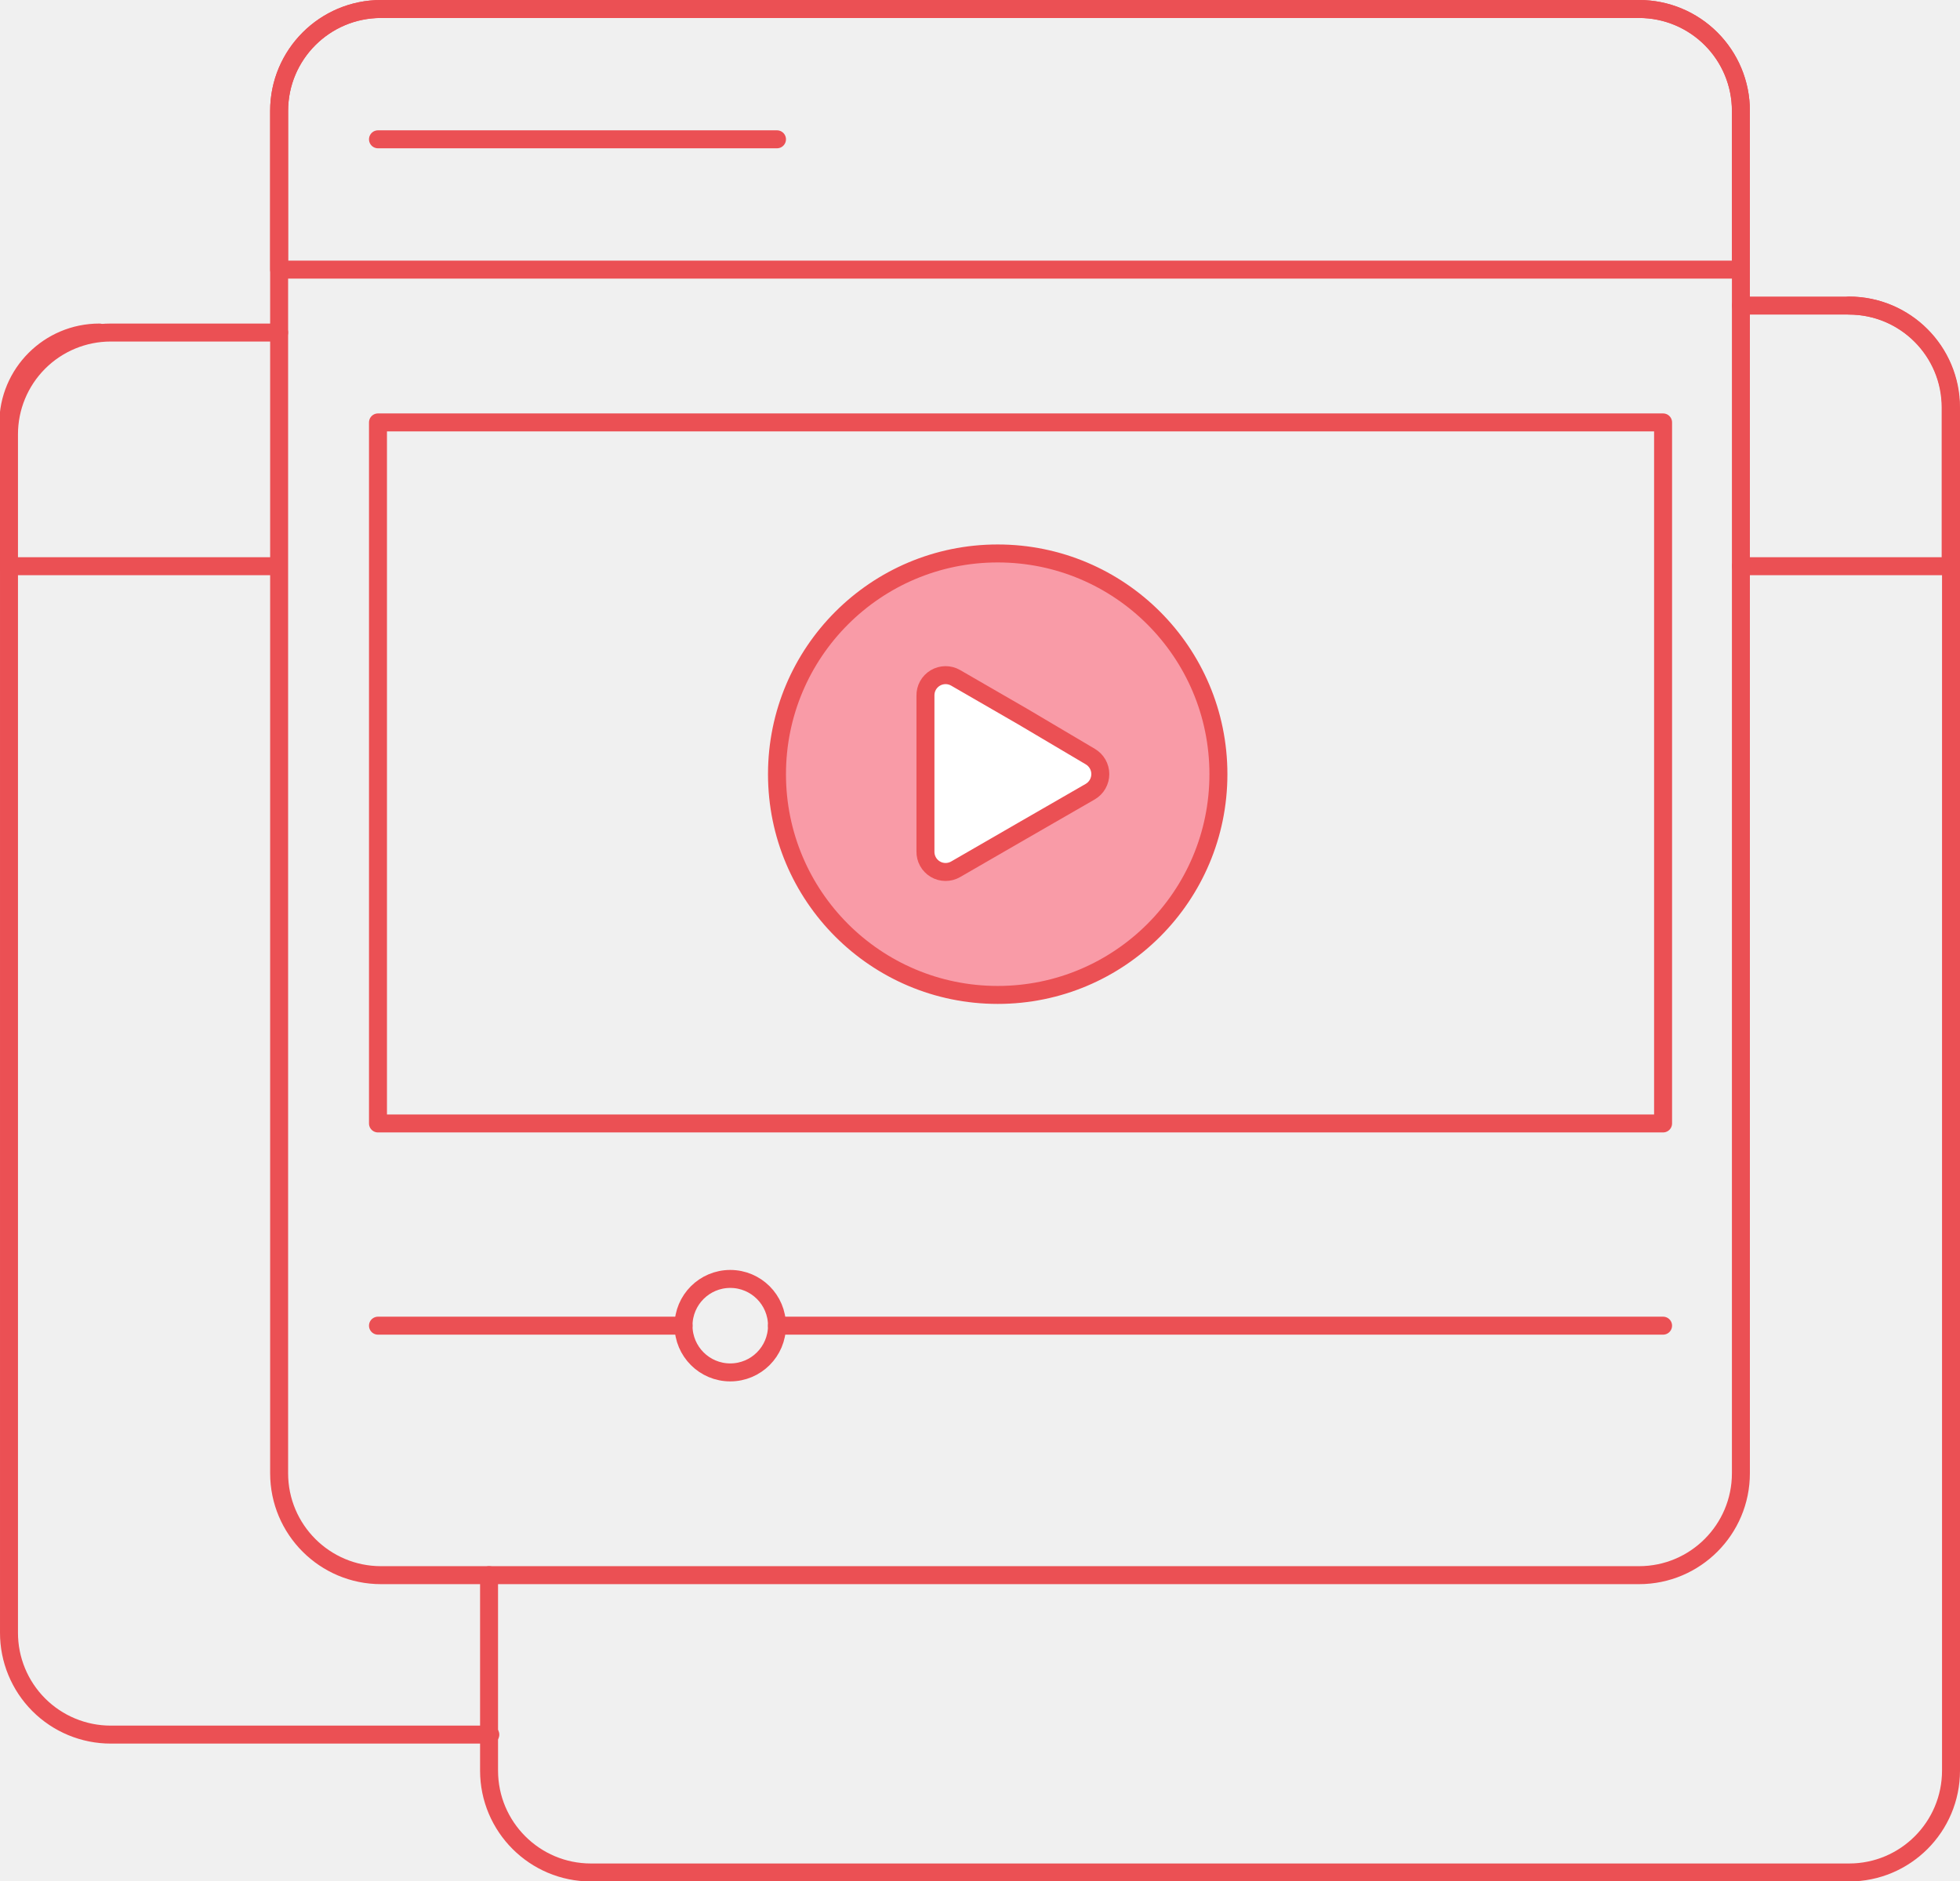
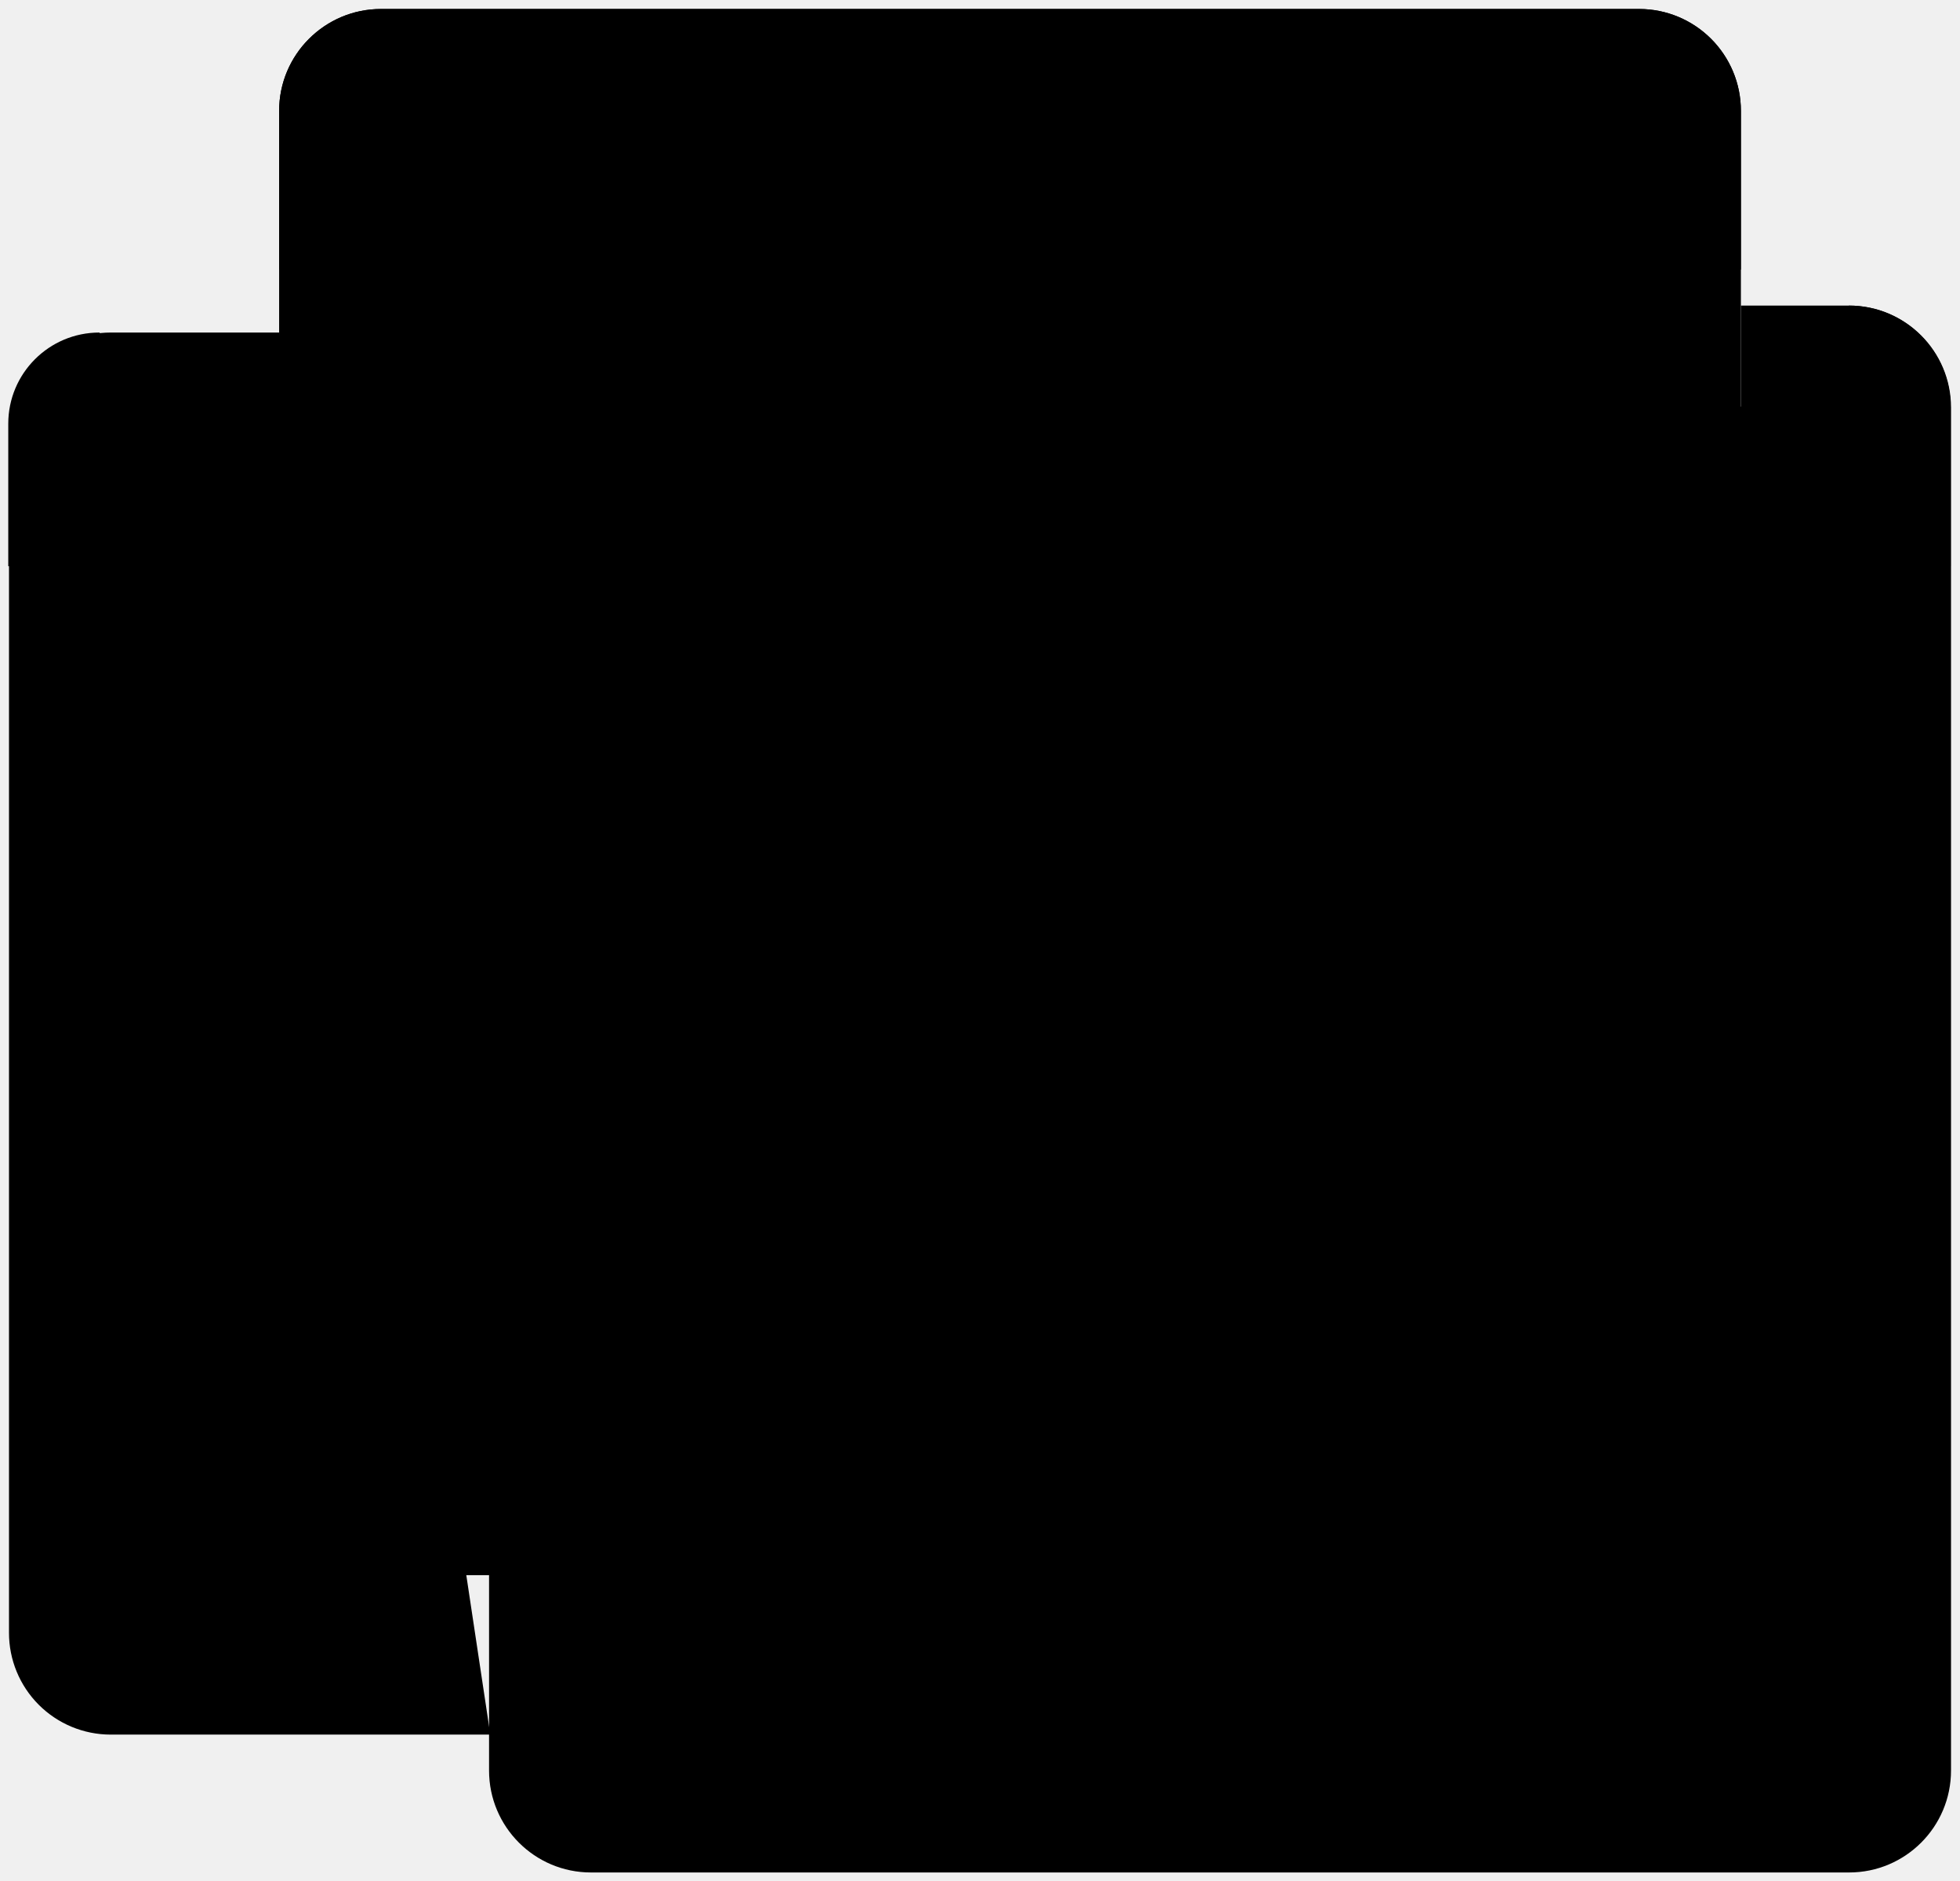
<svg xmlns="http://www.w3.org/2000/svg" id="Layer_3" data-name="Layer 3" viewBox="0 0 109.05 104.63">
  <defs>
-     <style>.cls-1{fill:none;}.cls-1,.cls-2,.cls-3{stroke:#eb5054;stroke-linecap:round;stroke-linejoin:round;}.cls-2{fill:#f99ba7;}.cls-3{fill:#fff;}</style>
+     <style>.from-template-icon .cls-1{fill:none;}.from-template-icon .cls-1,.from-template-icon .cls-2,.from-template-icon .cls-3{stroke:#eb5054;stroke-linecap:round;stroke-linejoin:round;}.from-template-icon .cls-2{fill:#f99ba7;}.from-template-icon .cls-3{fill:#fff;}</style>
  </defs>
  <rect class="cls-1" x="15.53" y="0.5" width="81.33" height="87.13" rx="5.67" ry="5.67" />
  <path class="cls-1" d="M910.67,540h-70a5.67,5.67,0,0,0-5.67,5.67v8.83h81.33v-8.83A5.66,5.66,0,0,0,910.67,540Z" transform="translate(-819.47 -539.5)" />
  <path class="cls-1" d="M922.35,556.5a5.67,5.67,0,0,1,5.67,5.67V638a5.67,5.67,0,0,1-5.67,5.67h-70a5.67,5.67,0,0,1-5.67-5.67V627.13" transform="translate(-819.47 -539.5)" />
  <path class="cls-1" d="M916.33,571H928v-8.83a5.67,5.67,0,0,0-5.67-5.67h-6" transform="translate(-819.47 -539.5)" />
  <path class="cls-1" d="M846.75,636H825.63a5.66,5.66,0,0,1-5.66-5.67V563.67a5.66,5.66,0,0,1,5.66-5.67H835" transform="translate(-819.47 -539.5)" />
  <path class="cls-1" d="M825,558a5.07,5.07,0,0,0-5.07,5.07V571h15" transform="translate(-819.47 -539.5)" />
  <rect class="cls-1" x="21.03" y="23.5" width="71.5" height="39" />
  <circle class="cls-2" cx="55.51" cy="43.07" r="12.28" />
  <path class="cls-3" d="M880.13,581.59a1.13,1.13,0,0,1,0,1.95l-3.75,2.16-3.74,2.16a1.12,1.12,0,0,1-1.68-1v-8.65a1.12,1.12,0,0,1,1.68-1l3.74,2.16Z" transform="translate(-819.47 -539.5)" />
  <line class="cls-1" x1="21.03" y1="73.75" x2="38.03" y2="73.75" />
  <circle class="cls-1" cx="40.63" cy="73.75" r="2.6" />
  <line class="cls-1" x1="43.23" y1="73.75" x2="92.53" y2="73.75" />
  <line class="cls-1" x1="21.03" y1="7.75" x2="43.23" y2="7.75" />
</svg>
